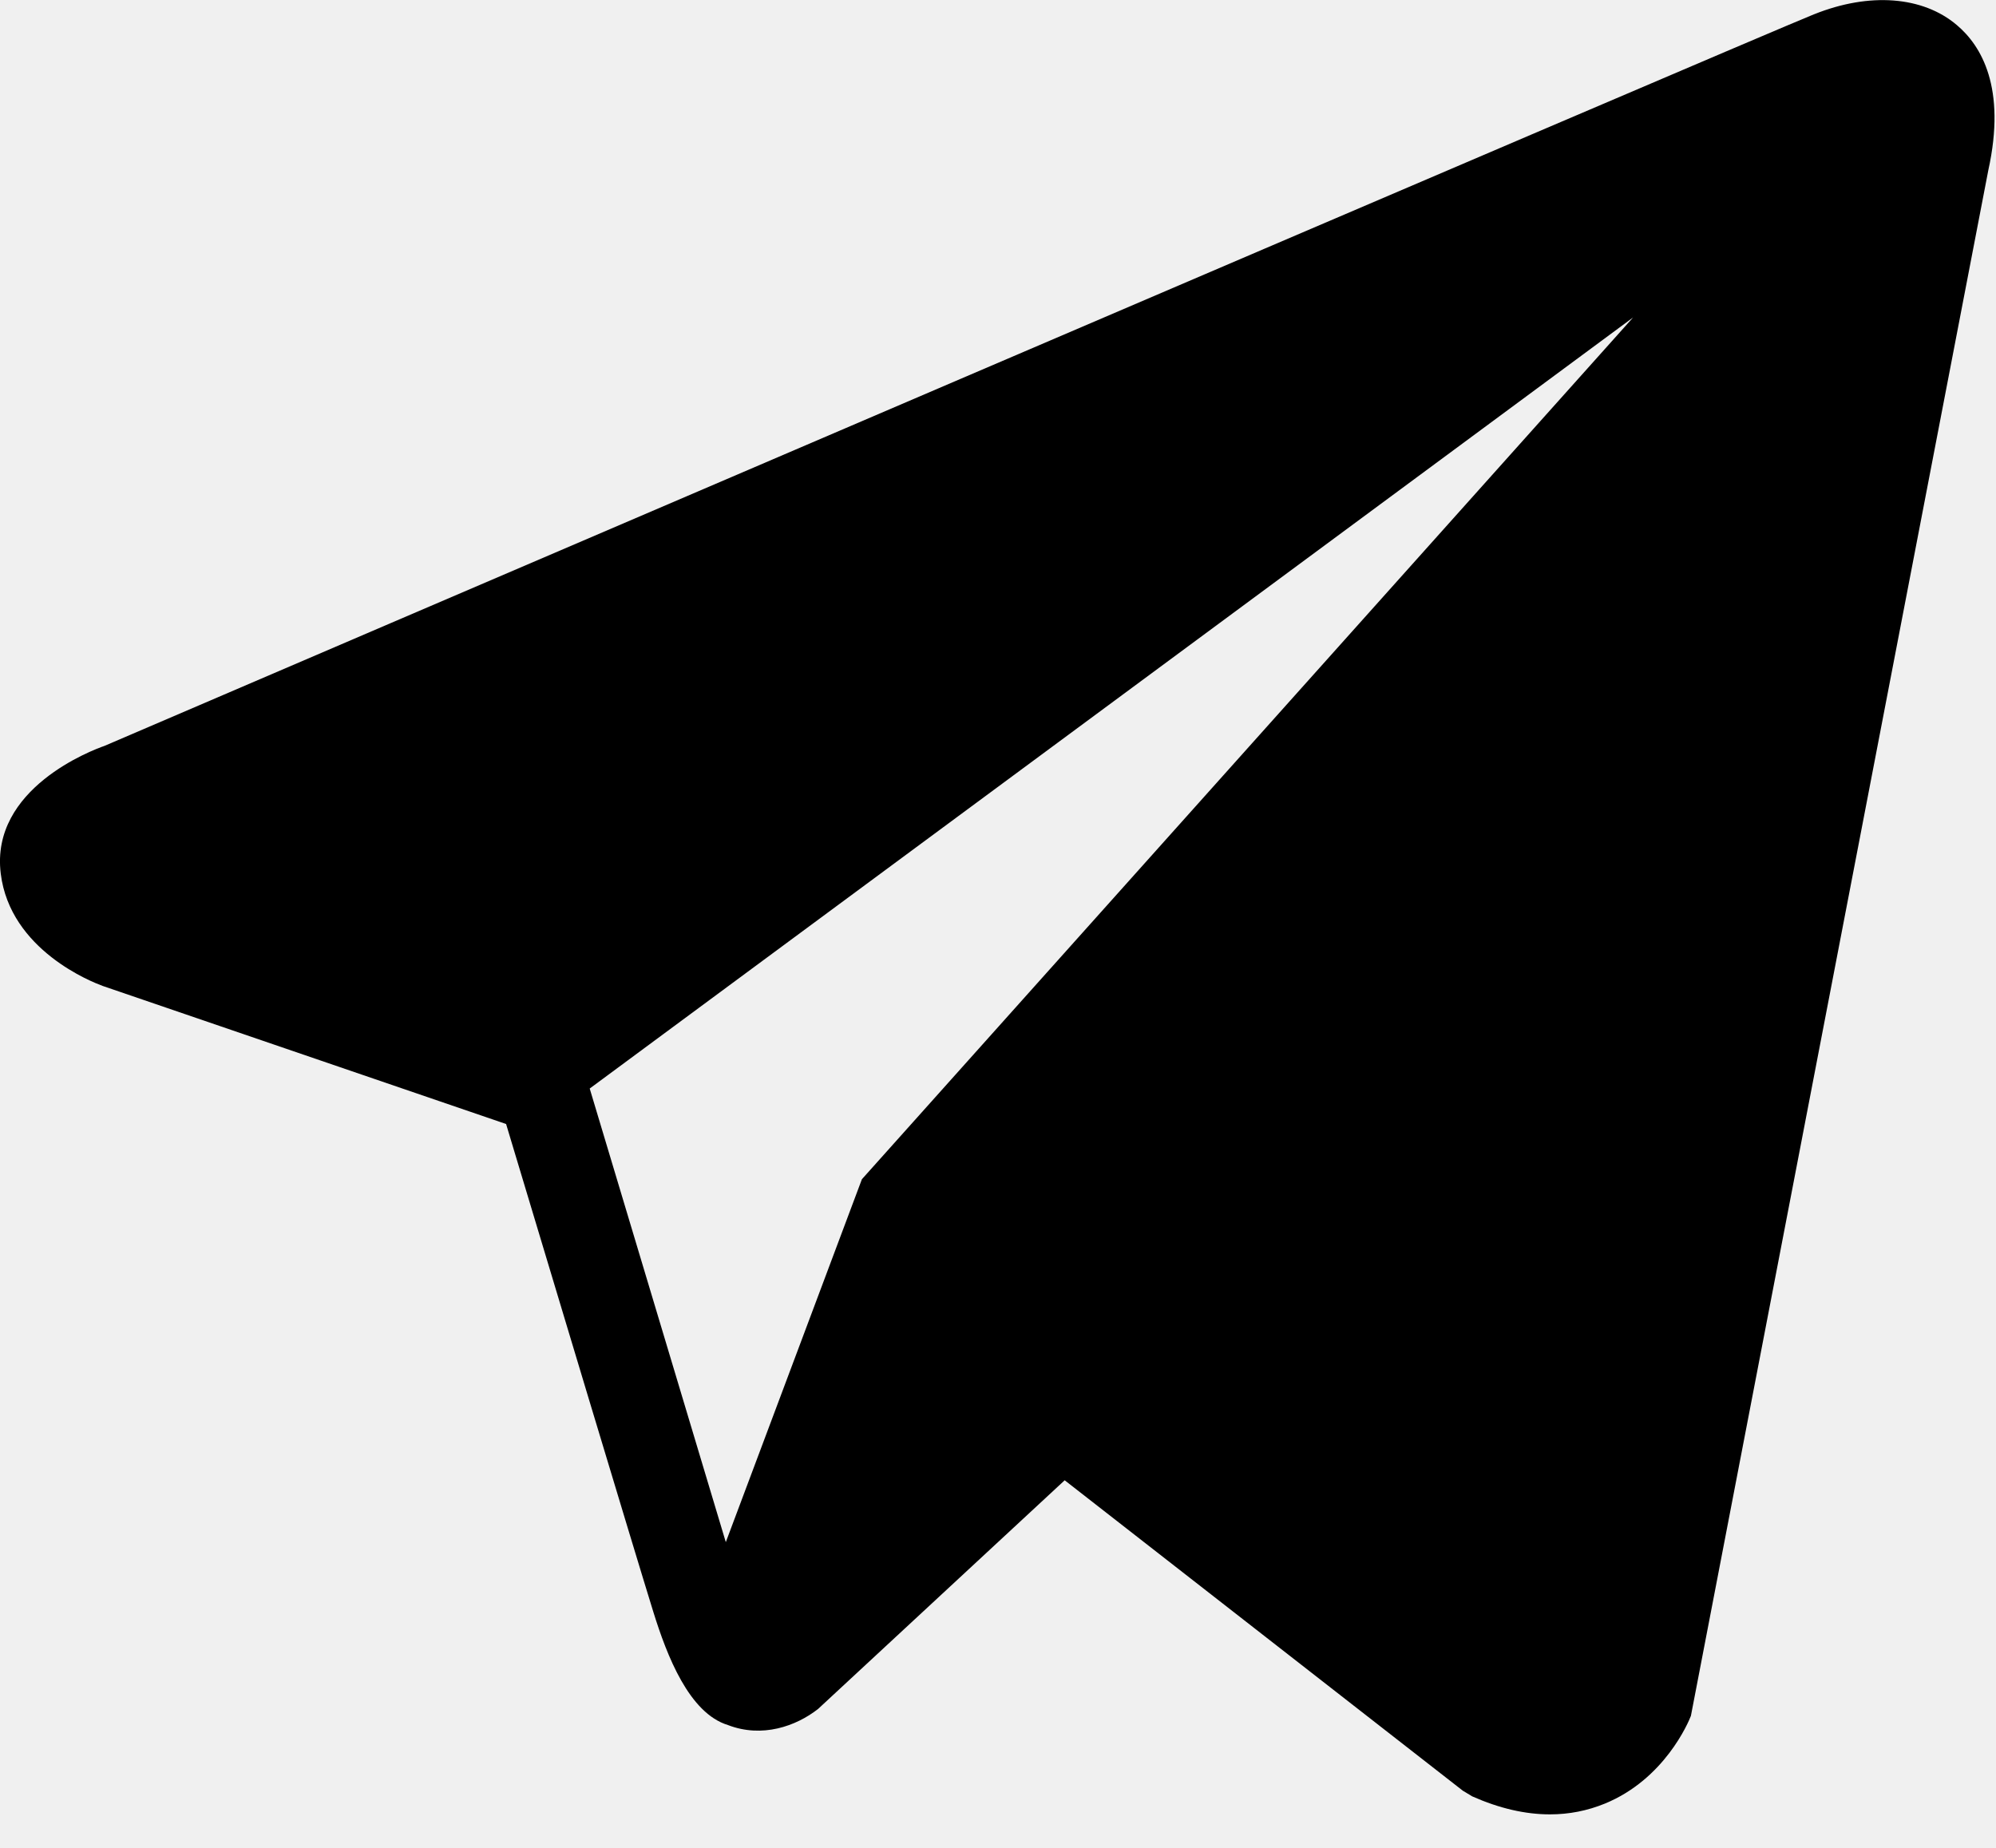
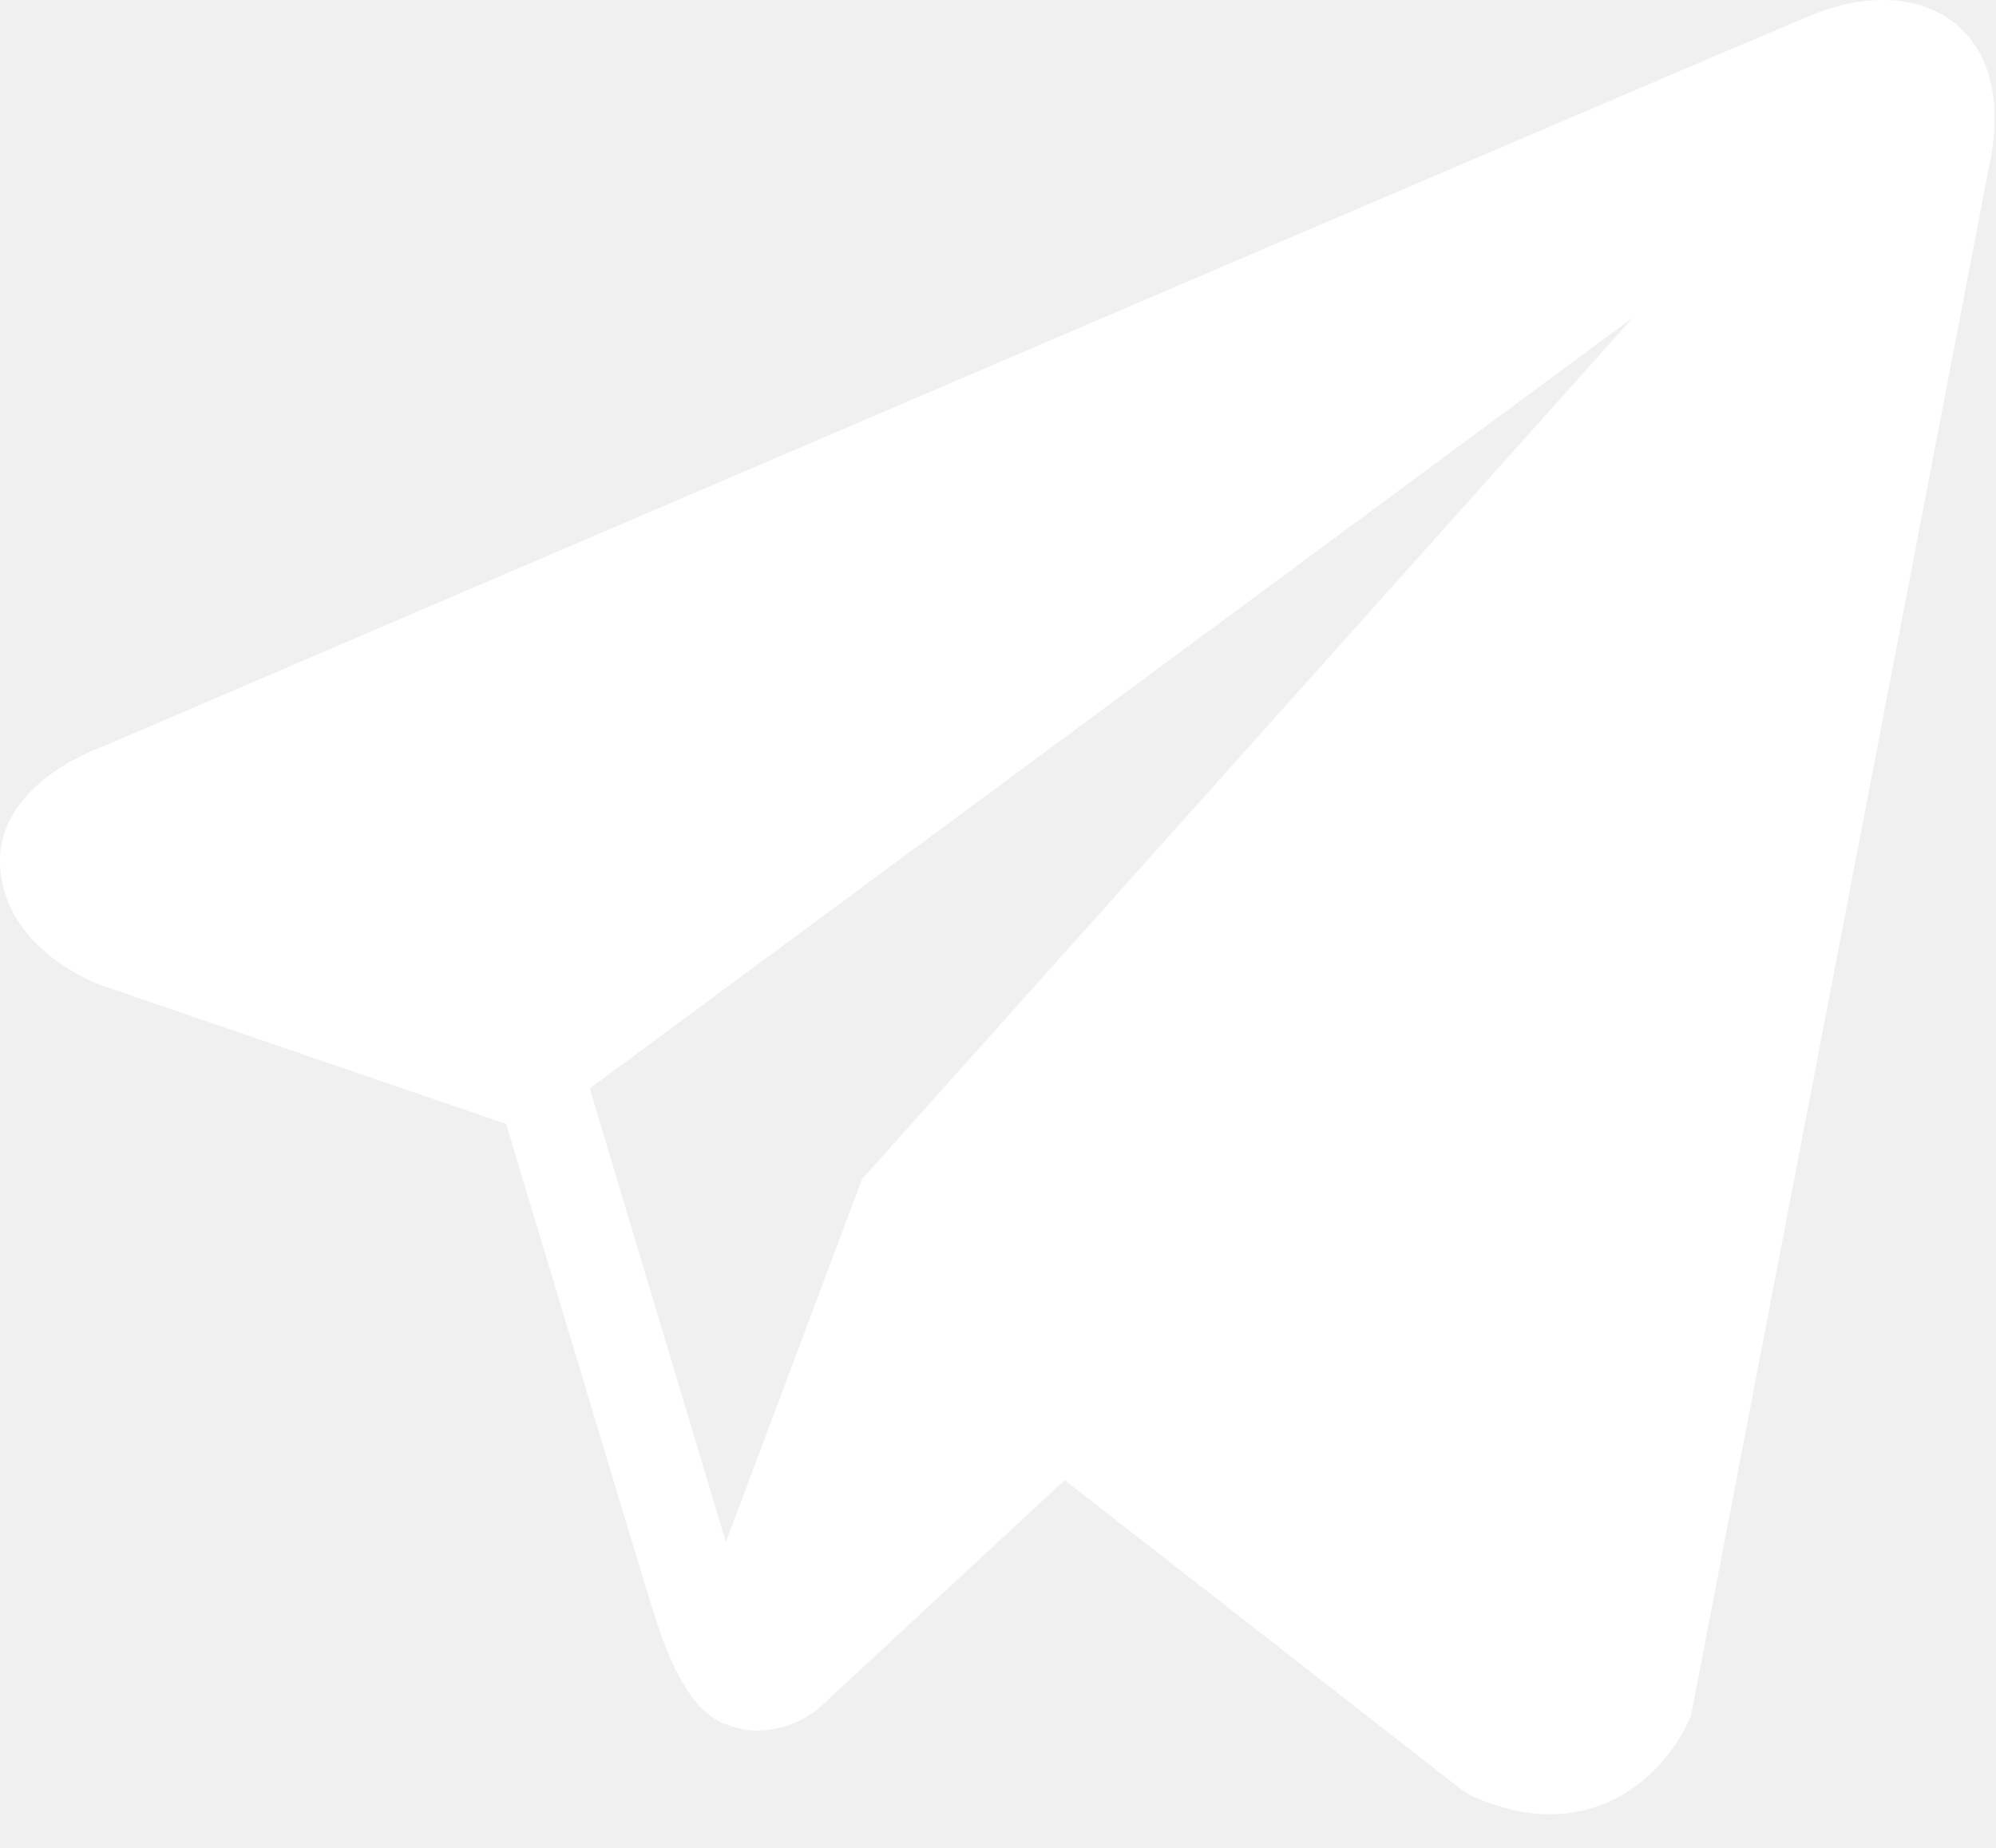
<svg xmlns="http://www.w3.org/2000/svg" width="27" height="25" viewBox="0 0 27 25" fill="none">
-   <path fill-rule="evenodd" clip-rule="evenodd" d="M24.54 0.193C25.287 -0.107 26.01 -0.052 26.47 0.339C26.801 0.618 27.142 1.186 26.896 2.303L22.873 23.214C22.84 23.301 22.517 24.07 21.71 24.401C21.473 24.498 21.225 24.547 20.967 24.547C20.632 24.547 20.282 24.466 19.916 24.304L19.788 24.227L14.402 20.027L11.066 23.121C10.769 23.354 10.31 23.517 9.848 23.339C9.322 23.179 9.022 22.401 8.838 21.809C8.566 20.932 7.408 17.076 6.946 15.54C6.908 15.412 6.874 15.3 6.846 15.207L1.389 13.339C1.253 13.289 0.137 12.858 0.01 11.818C-0.133 10.664 1.255 10.146 1.414 10.091C2.288 9.715 23.753 0.508 24.539 0.193H24.54ZM9.818 20.864L11.659 15.954L22.091 4.295L7.977 14.727L9.818 20.864Z" fill="#000" />
+   <path fill-rule="evenodd" clip-rule="evenodd" d="M24.54 0.191C25.288 -0.109 26.011 -0.053 26.471 0.337C26.801 0.617 27.142 1.185 26.897 2.302L22.874 23.213C22.84 23.3 22.517 24.069 21.71 24.4C21.474 24.497 21.226 24.545 20.967 24.545C20.633 24.545 20.282 24.464 19.917 24.302L19.788 24.226L14.402 20.025L11.066 23.12C10.769 23.353 10.31 23.516 9.849 23.338C9.323 23.178 9.023 22.399 8.839 21.807C8.566 20.93 7.408 17.074 6.947 15.538C6.908 15.41 6.875 15.299 6.847 15.206L1.39 13.337C1.254 13.288 0.138 12.857 0.01 11.817C-0.133 10.663 1.255 10.145 1.414 10.09C2.288 9.714 23.753 0.507 24.539 0.191H24.54ZM9.819 20.862L11.66 15.953L22.091 4.294L7.978 14.726L9.819 20.862Z" fill="white" />
</svg>
